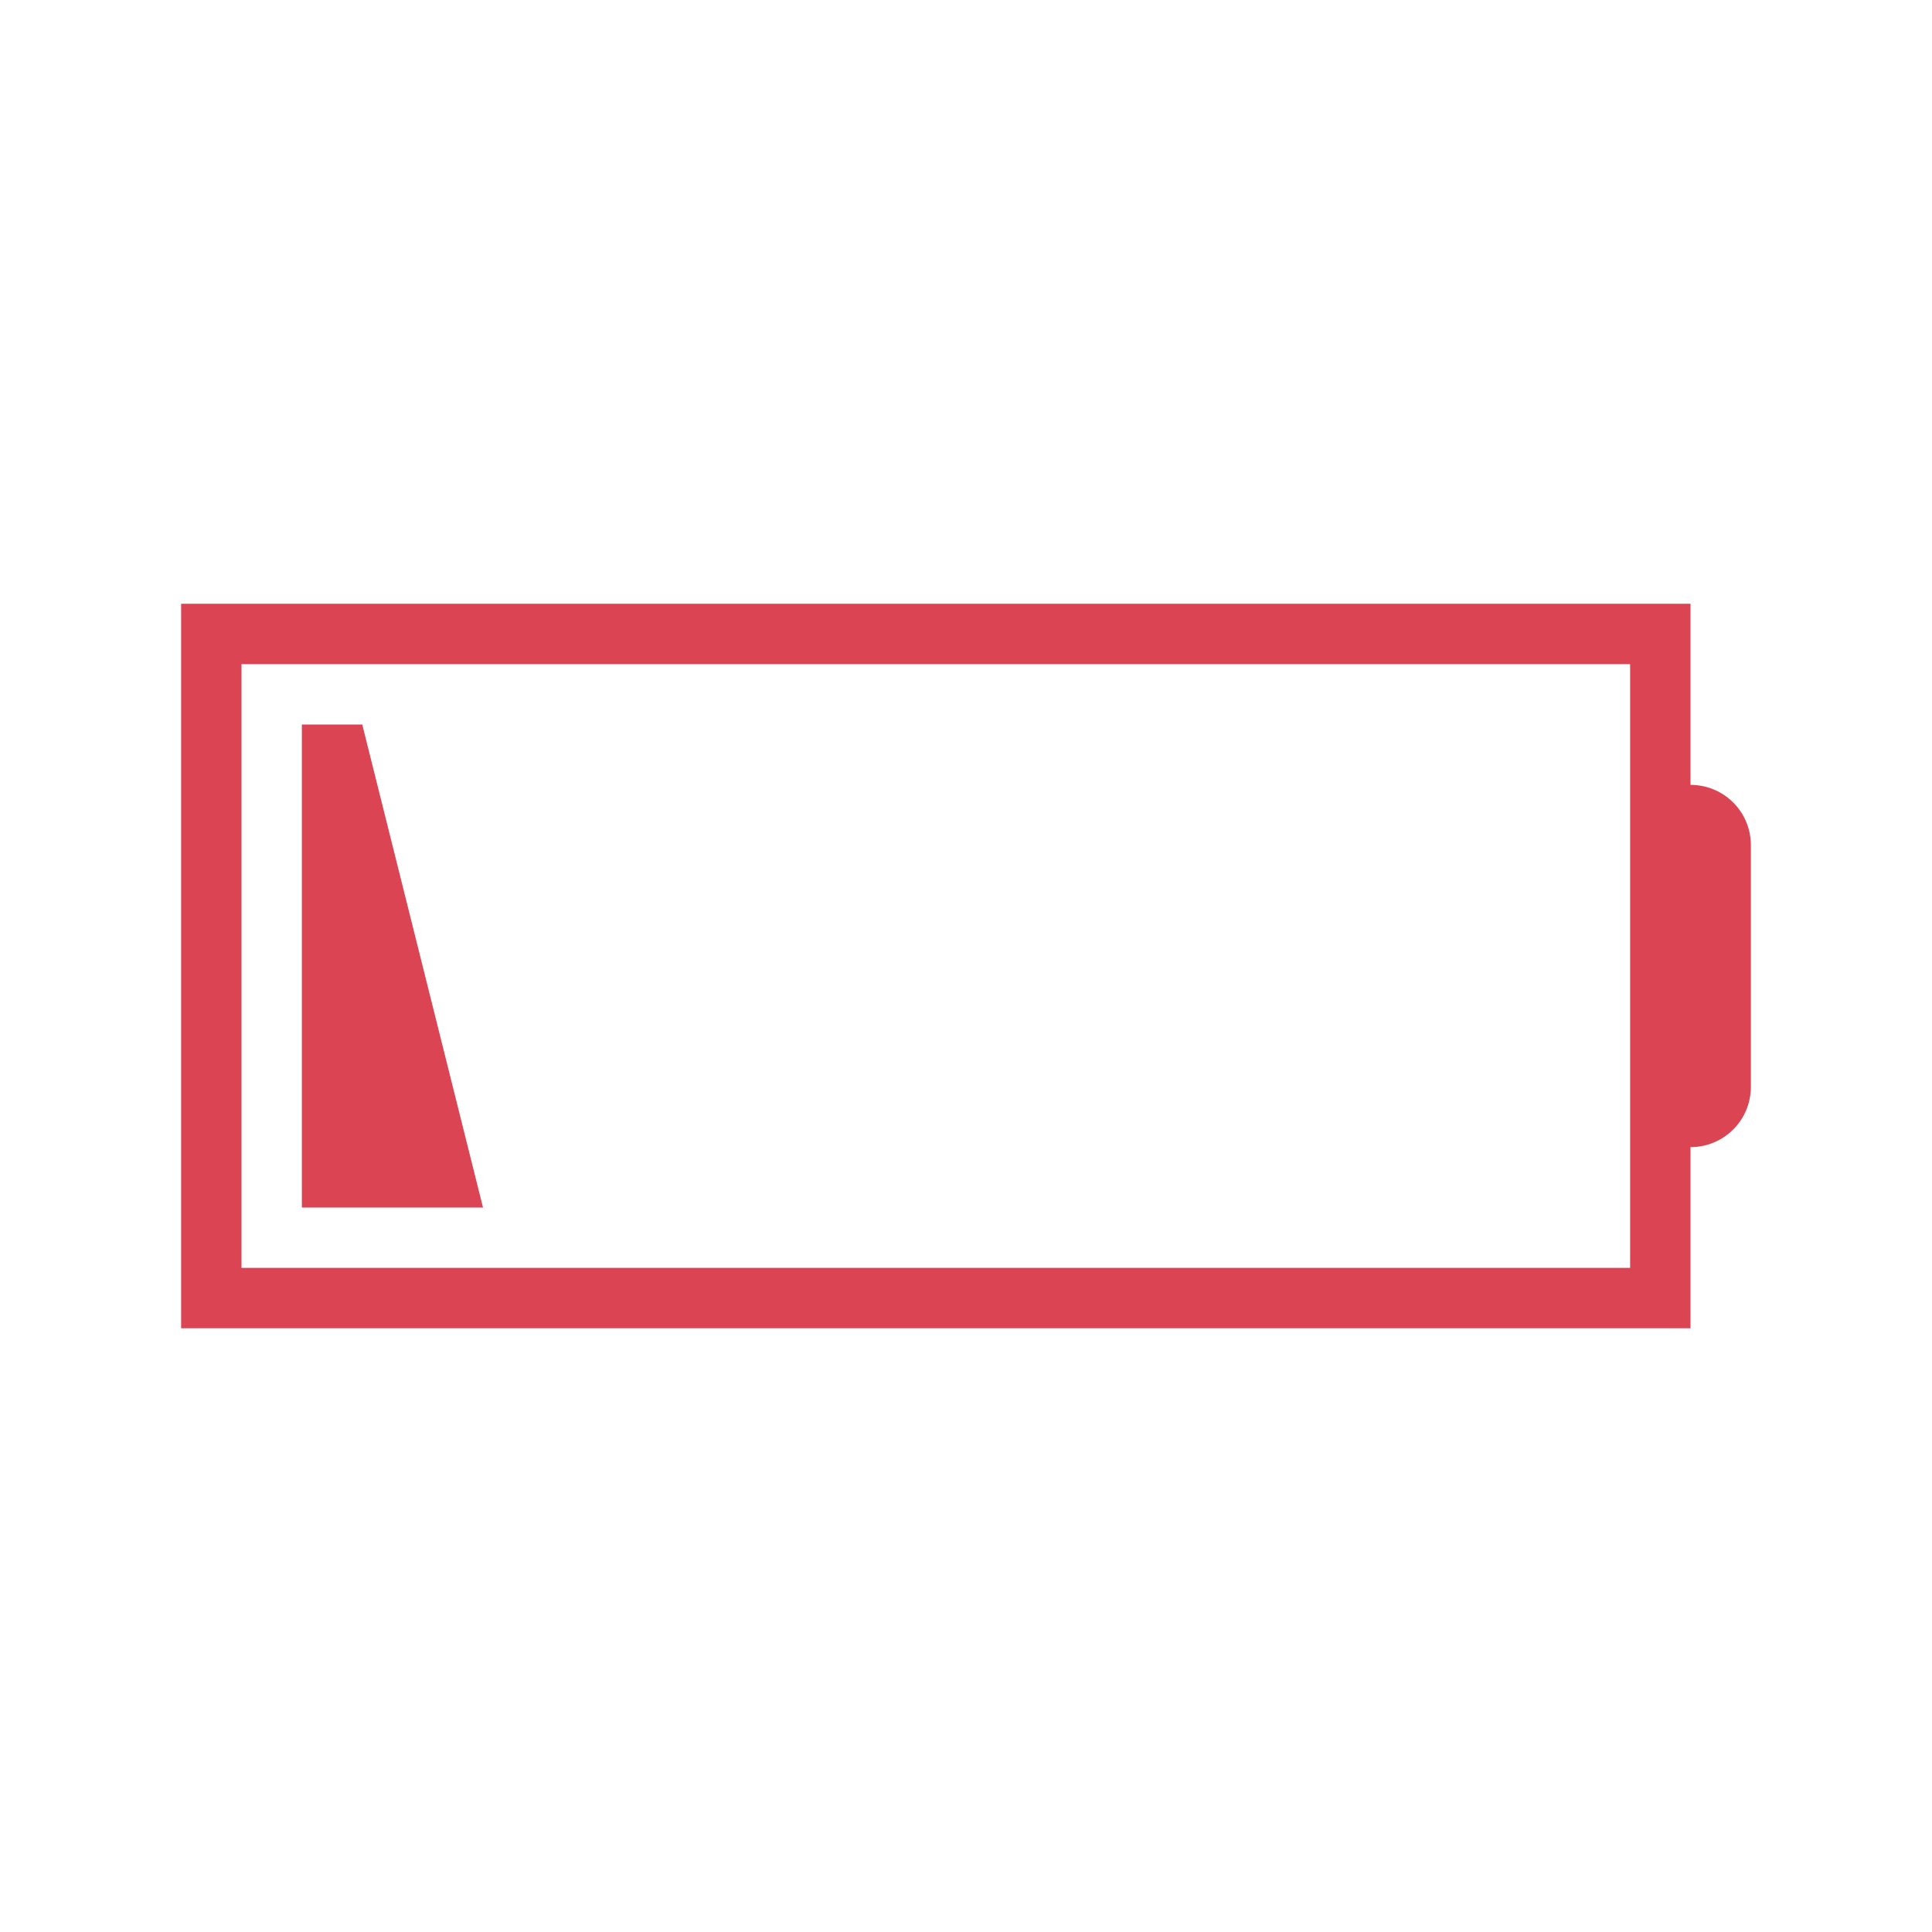
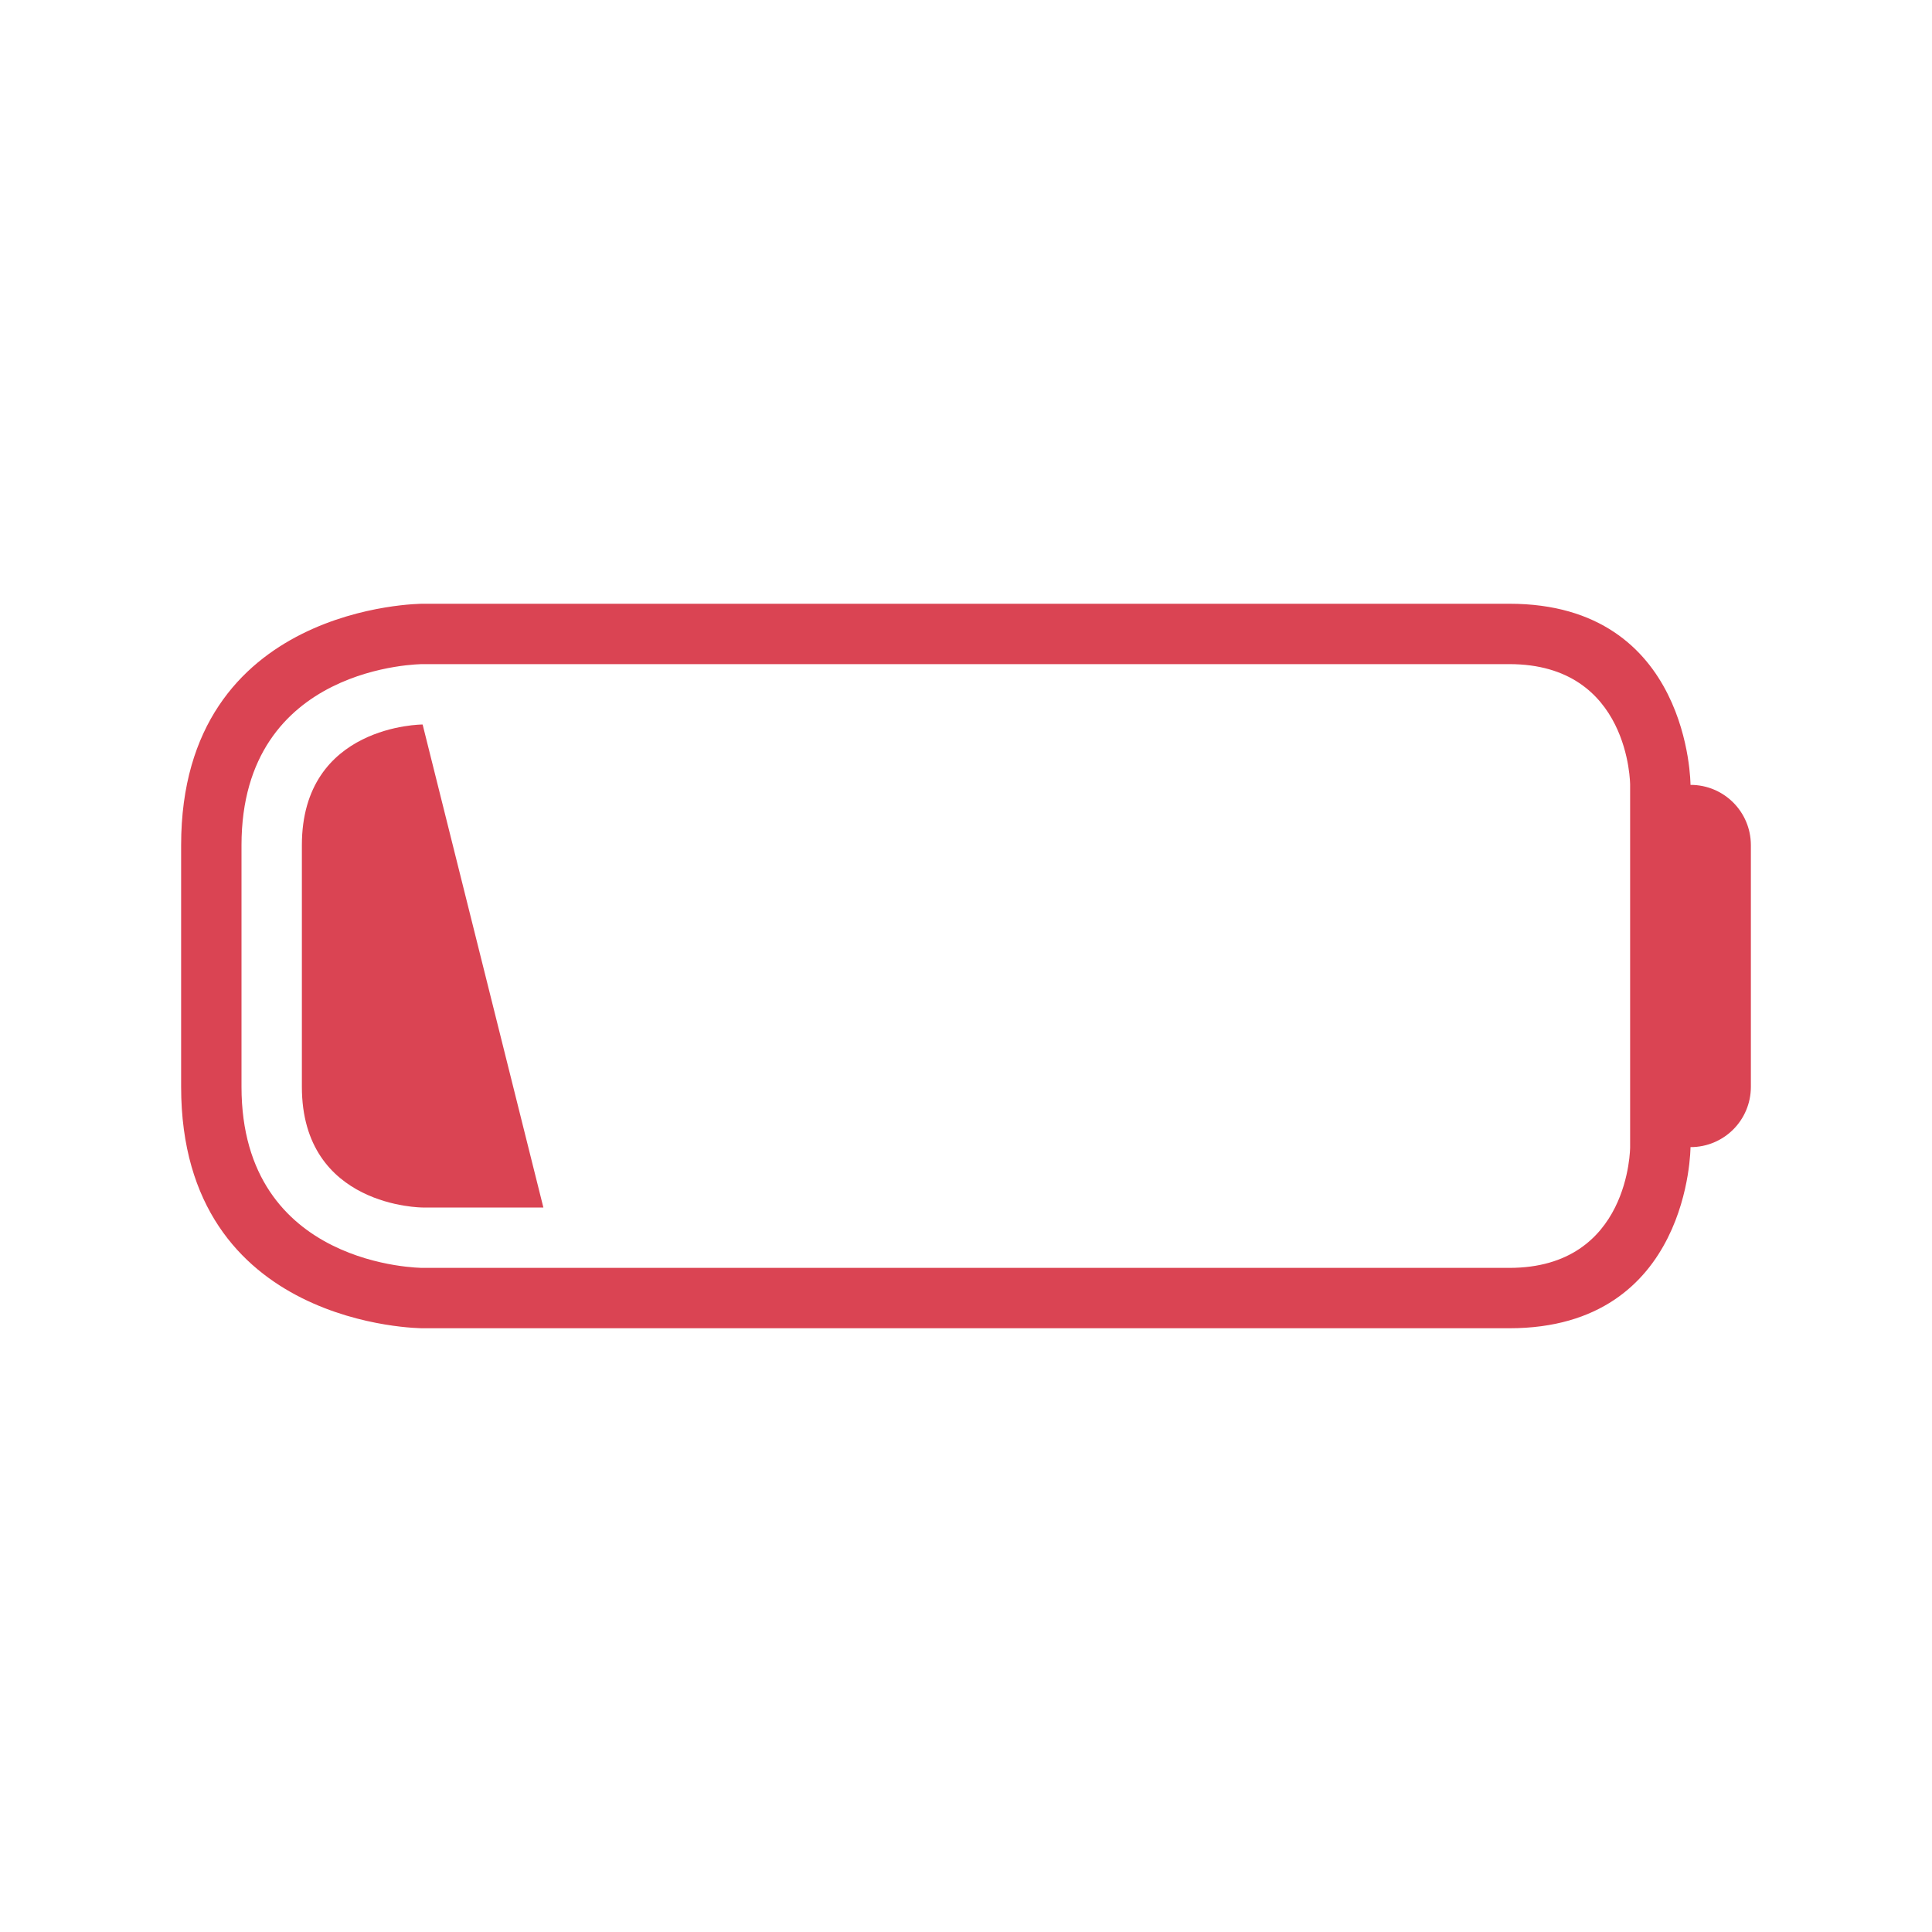
<svg xmlns="http://www.w3.org/2000/svg" height="32" width="32">
-   <style type="text/css" id="current-color-scheme">
-         .ColorScheme-NegativeText {
-             color:#da4453;
-         }
-     </style>
+   <style type="text/css" id="current-color-scheme">.ColorScheme-NegativeText {color:#da4453;}</style>
  <g class="ColorScheme-NegativeText" fill="currentColor">
-     <path d="M3 10v12h25v-3c.554 0 1-.446 1-1v-4c0-.554-.446-1-1-1v-3zm1 1h23v10H4z" />
-     <path d="M5 12h1l2 8H5z" />
+     <path d="m 3,14 c 0,4 0,0 0,4 0,4 4,4 4,4 0,0 15,0 18,0 3,0 3,-3 3,-3 0.554,0 1,-0.446 1,-1 v -4 c 0,-0.554 -0.446,-1 -1,-1 0,0 0,-3 -3,-3 -3,0 -18,0 -18,0 0,0 -4,0 -4,4 z m 1,0 c 0,-3 3,-3 3,-3 0,0 16,0 18,0 2,0 2,2 2,2 v 6 c 0,0 0,2 -2,2 -2,0 -18,0 -18,0 0,0 -3,0 -3,-3 0,-3 0,-1 0,-4 z" />
+     <path d="m 5,14 c 0,-2 2,-2 2,-2 l 2,8 H 7 c 0,0 -2,0 -2,-2 0,-2 0,-2 0,-4 z" />
  </g>
</svg>
